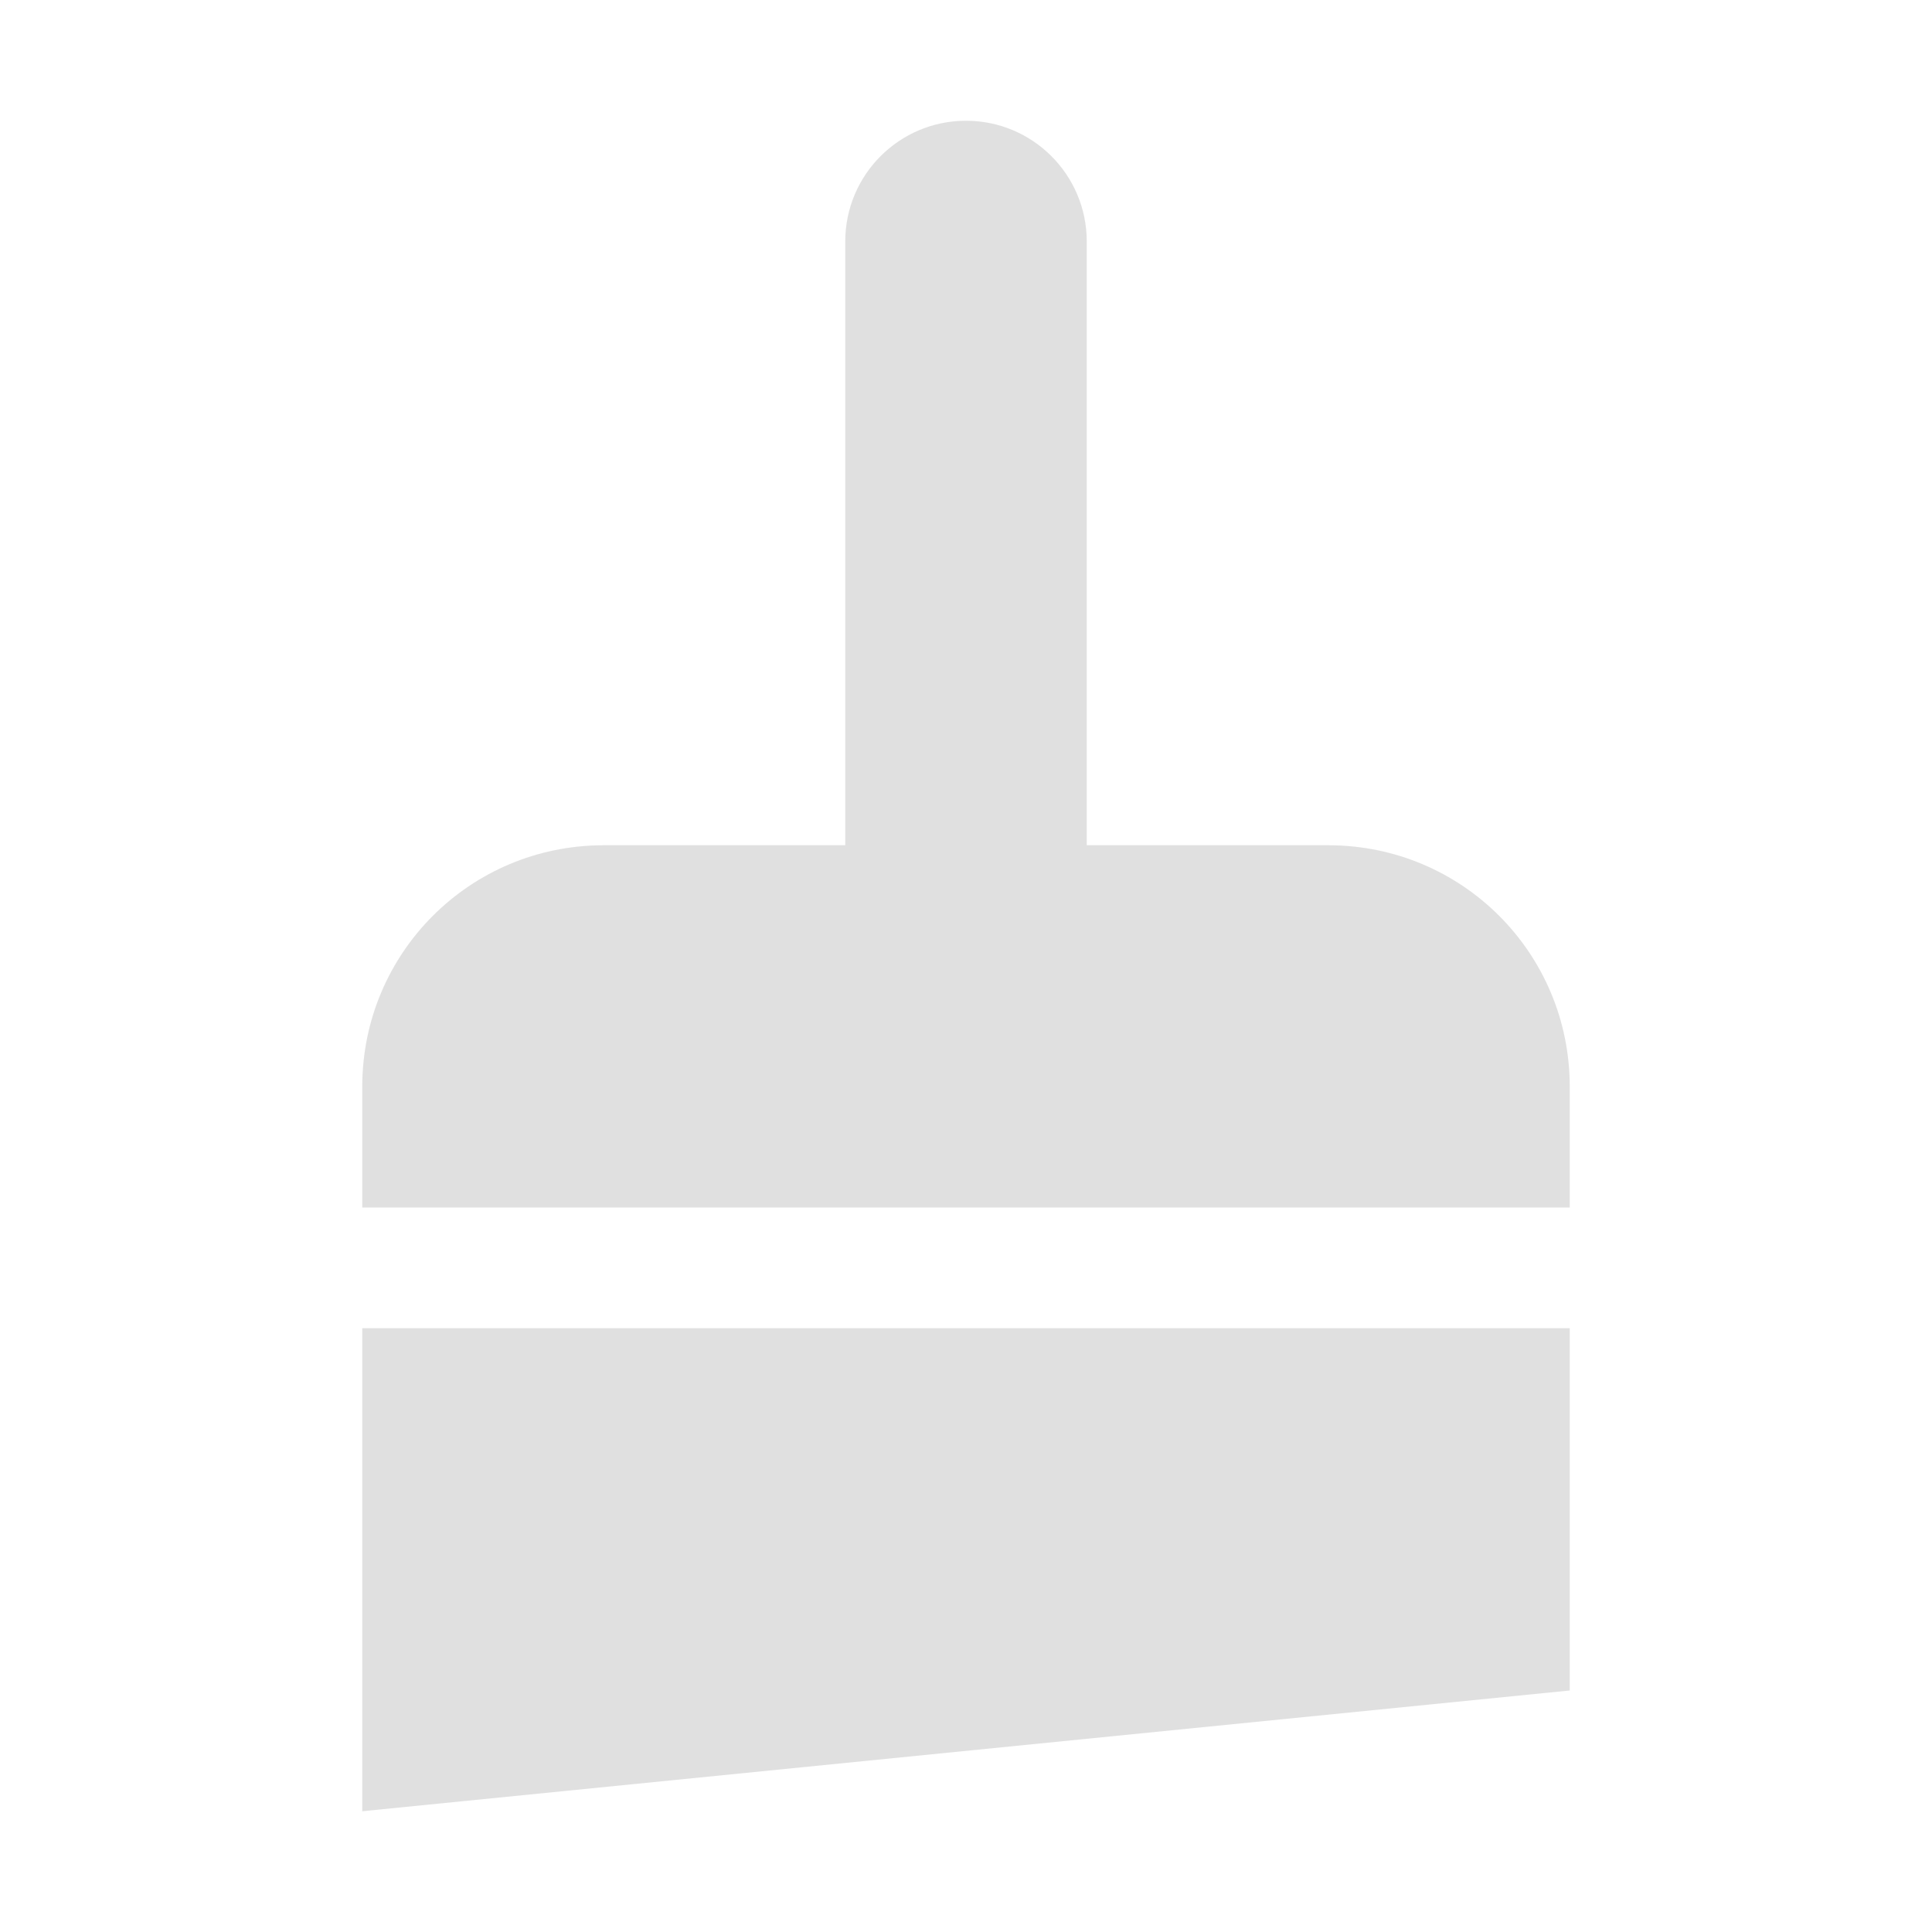
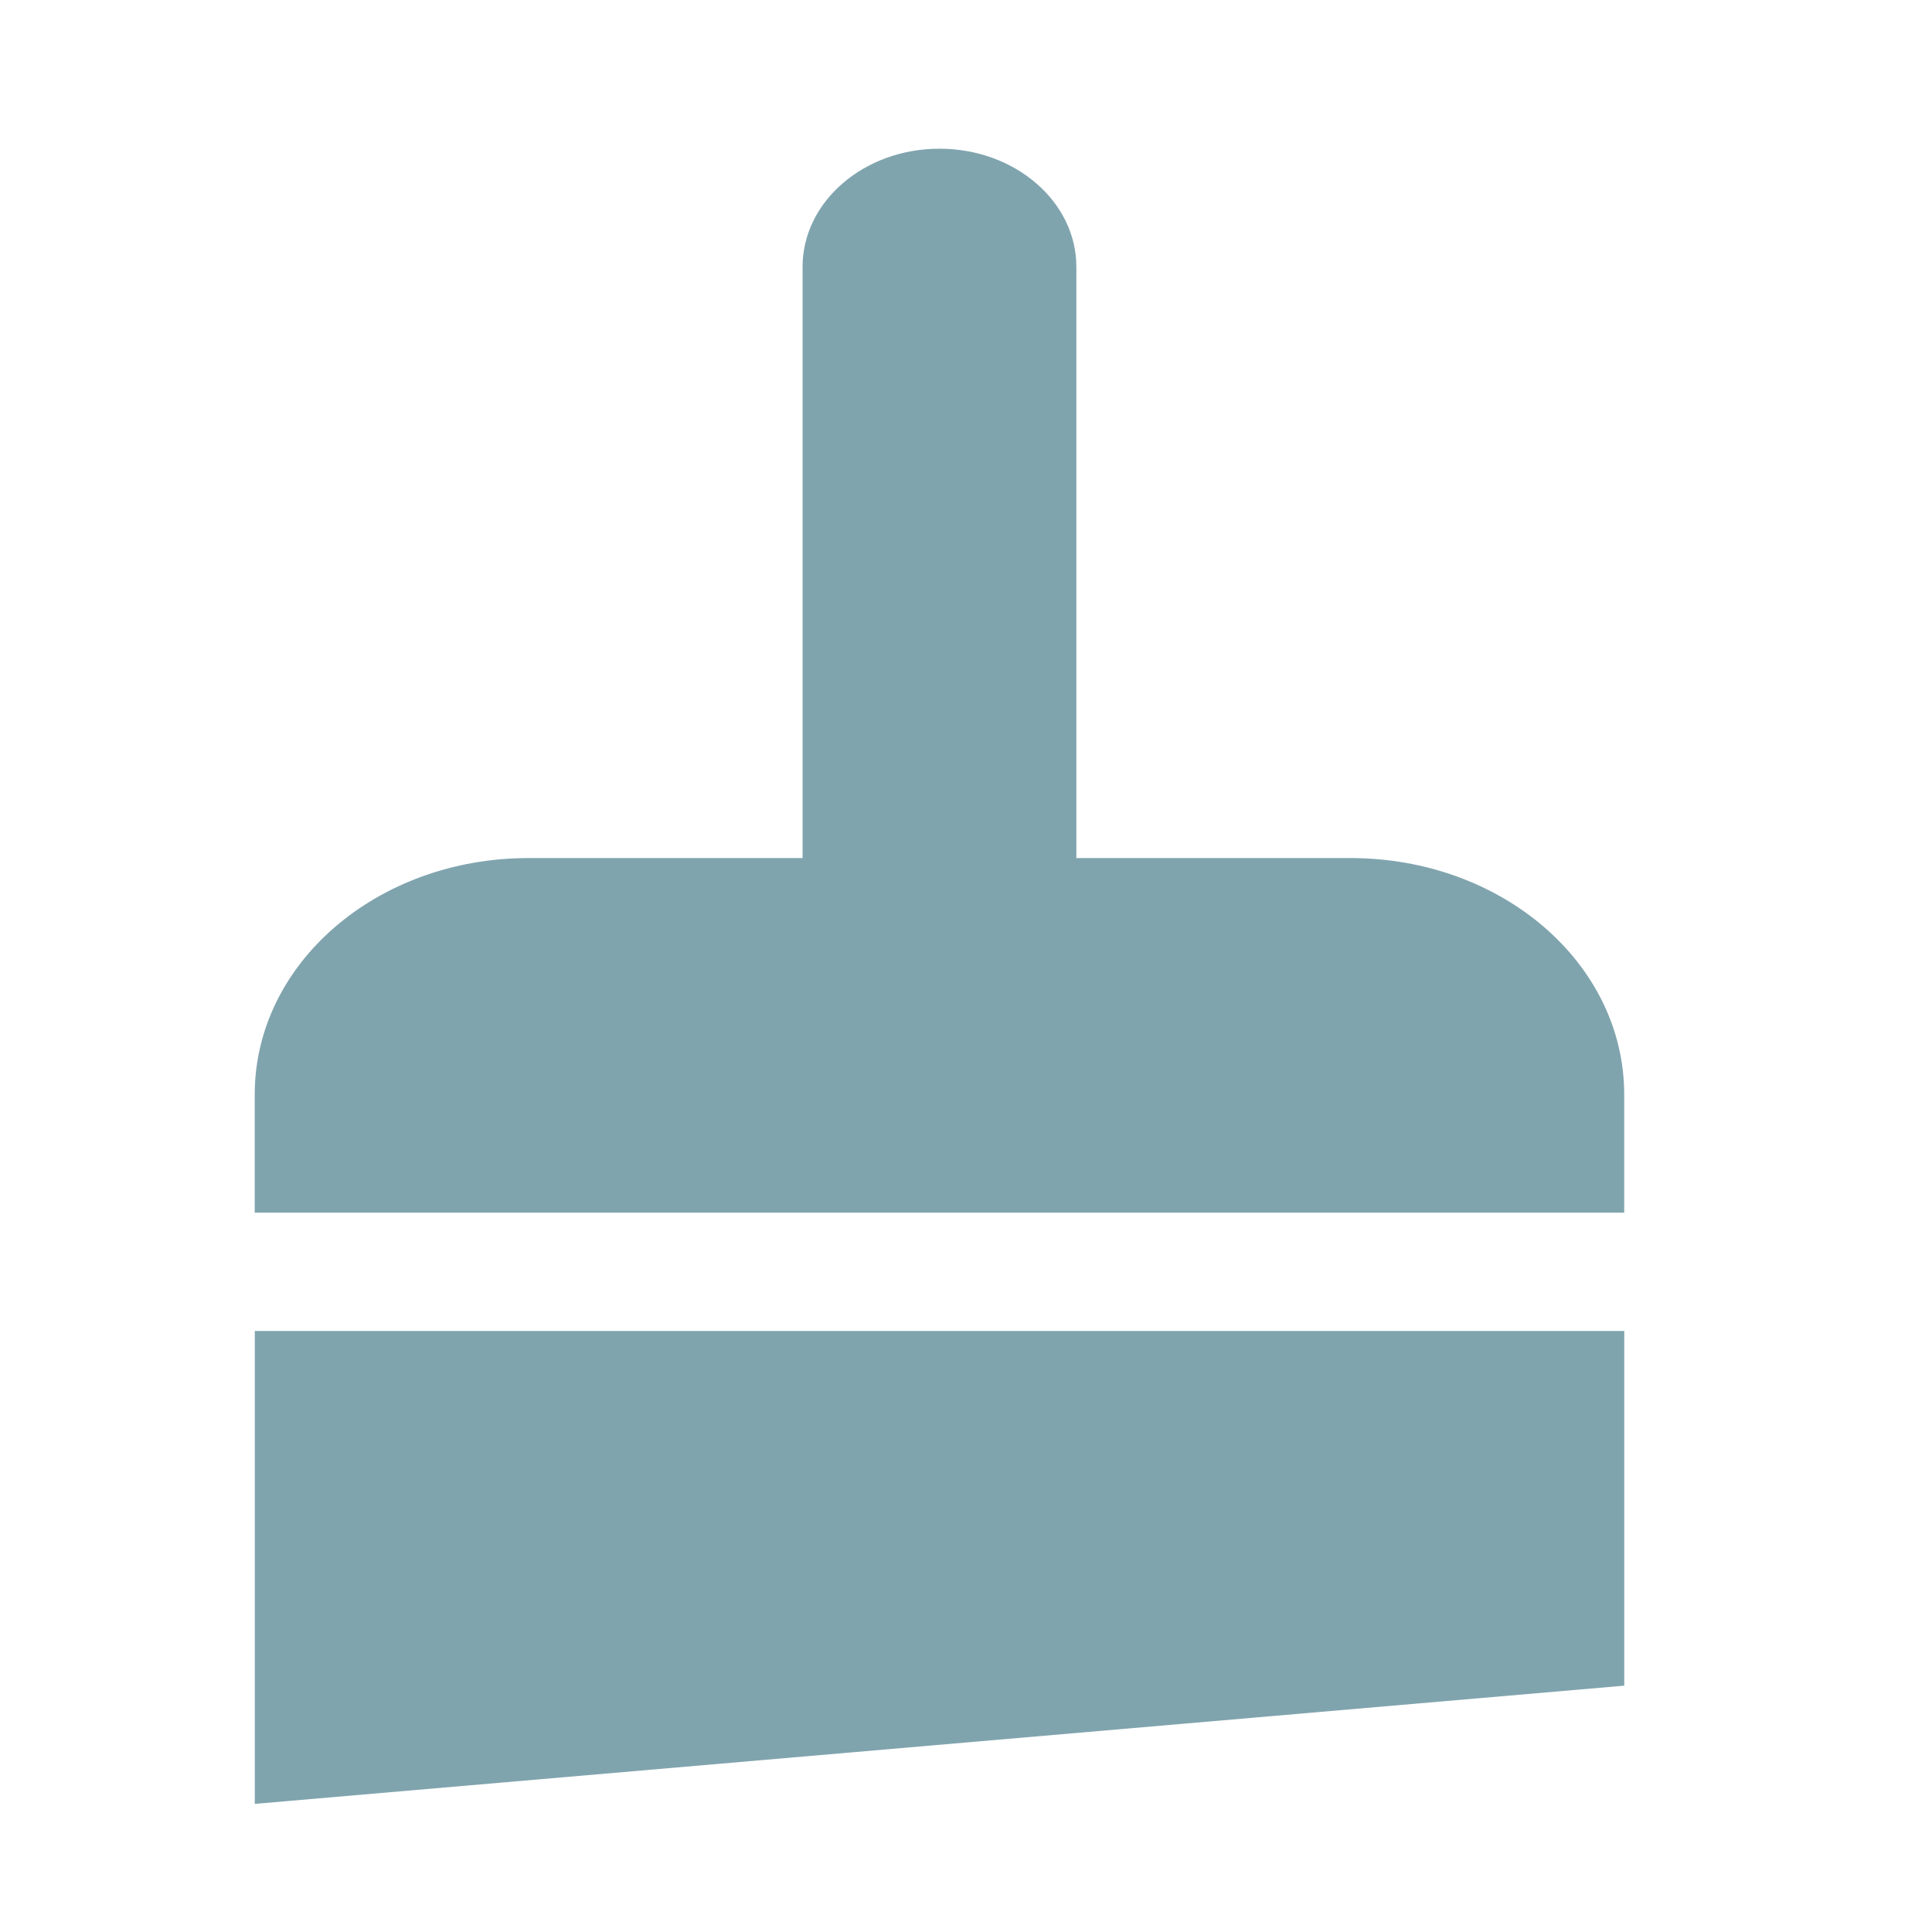
- <svg xmlns="http://www.w3.org/2000/svg" height="16" viewBox="0 0 16 16" width="16">
-   <path d="m8 1a1 1 0 0 0 -1 1v5h-2c-1.108 0-2 .892-2 2v1h10v-1c0-1.108-.892-2-2-2h-2v-5a1 1 0 0 0 -1-1zm-5 10v4l10-1v-3z" fill="#e0e0e0" fill-opacity=".996" />
+ <svg xmlns="http://www.w3.org/2000/svg" width="32" height="32">
+   <g>
+     <path stroke="null" id="svg_1" fill="#80a4ae" d="m15.561,2.463a2.268,1.958 0 0 0 -2.268,1.958l0,9.791l-4.537,0c-2.513,0 -4.537,1.747 -4.537,3.916l0,1.958l22.683,0l0,-1.958c0,-2.17 -2.023,-3.916 -4.537,-3.916l-4.537,0l0,-9.791a2.268,1.958 0 0 0 -2.268,-1.958zm-11.341,19.582l0,7.833l22.683,-1.958l0,-5.875l-22.683,0z" />
+   </g>
</svg>
